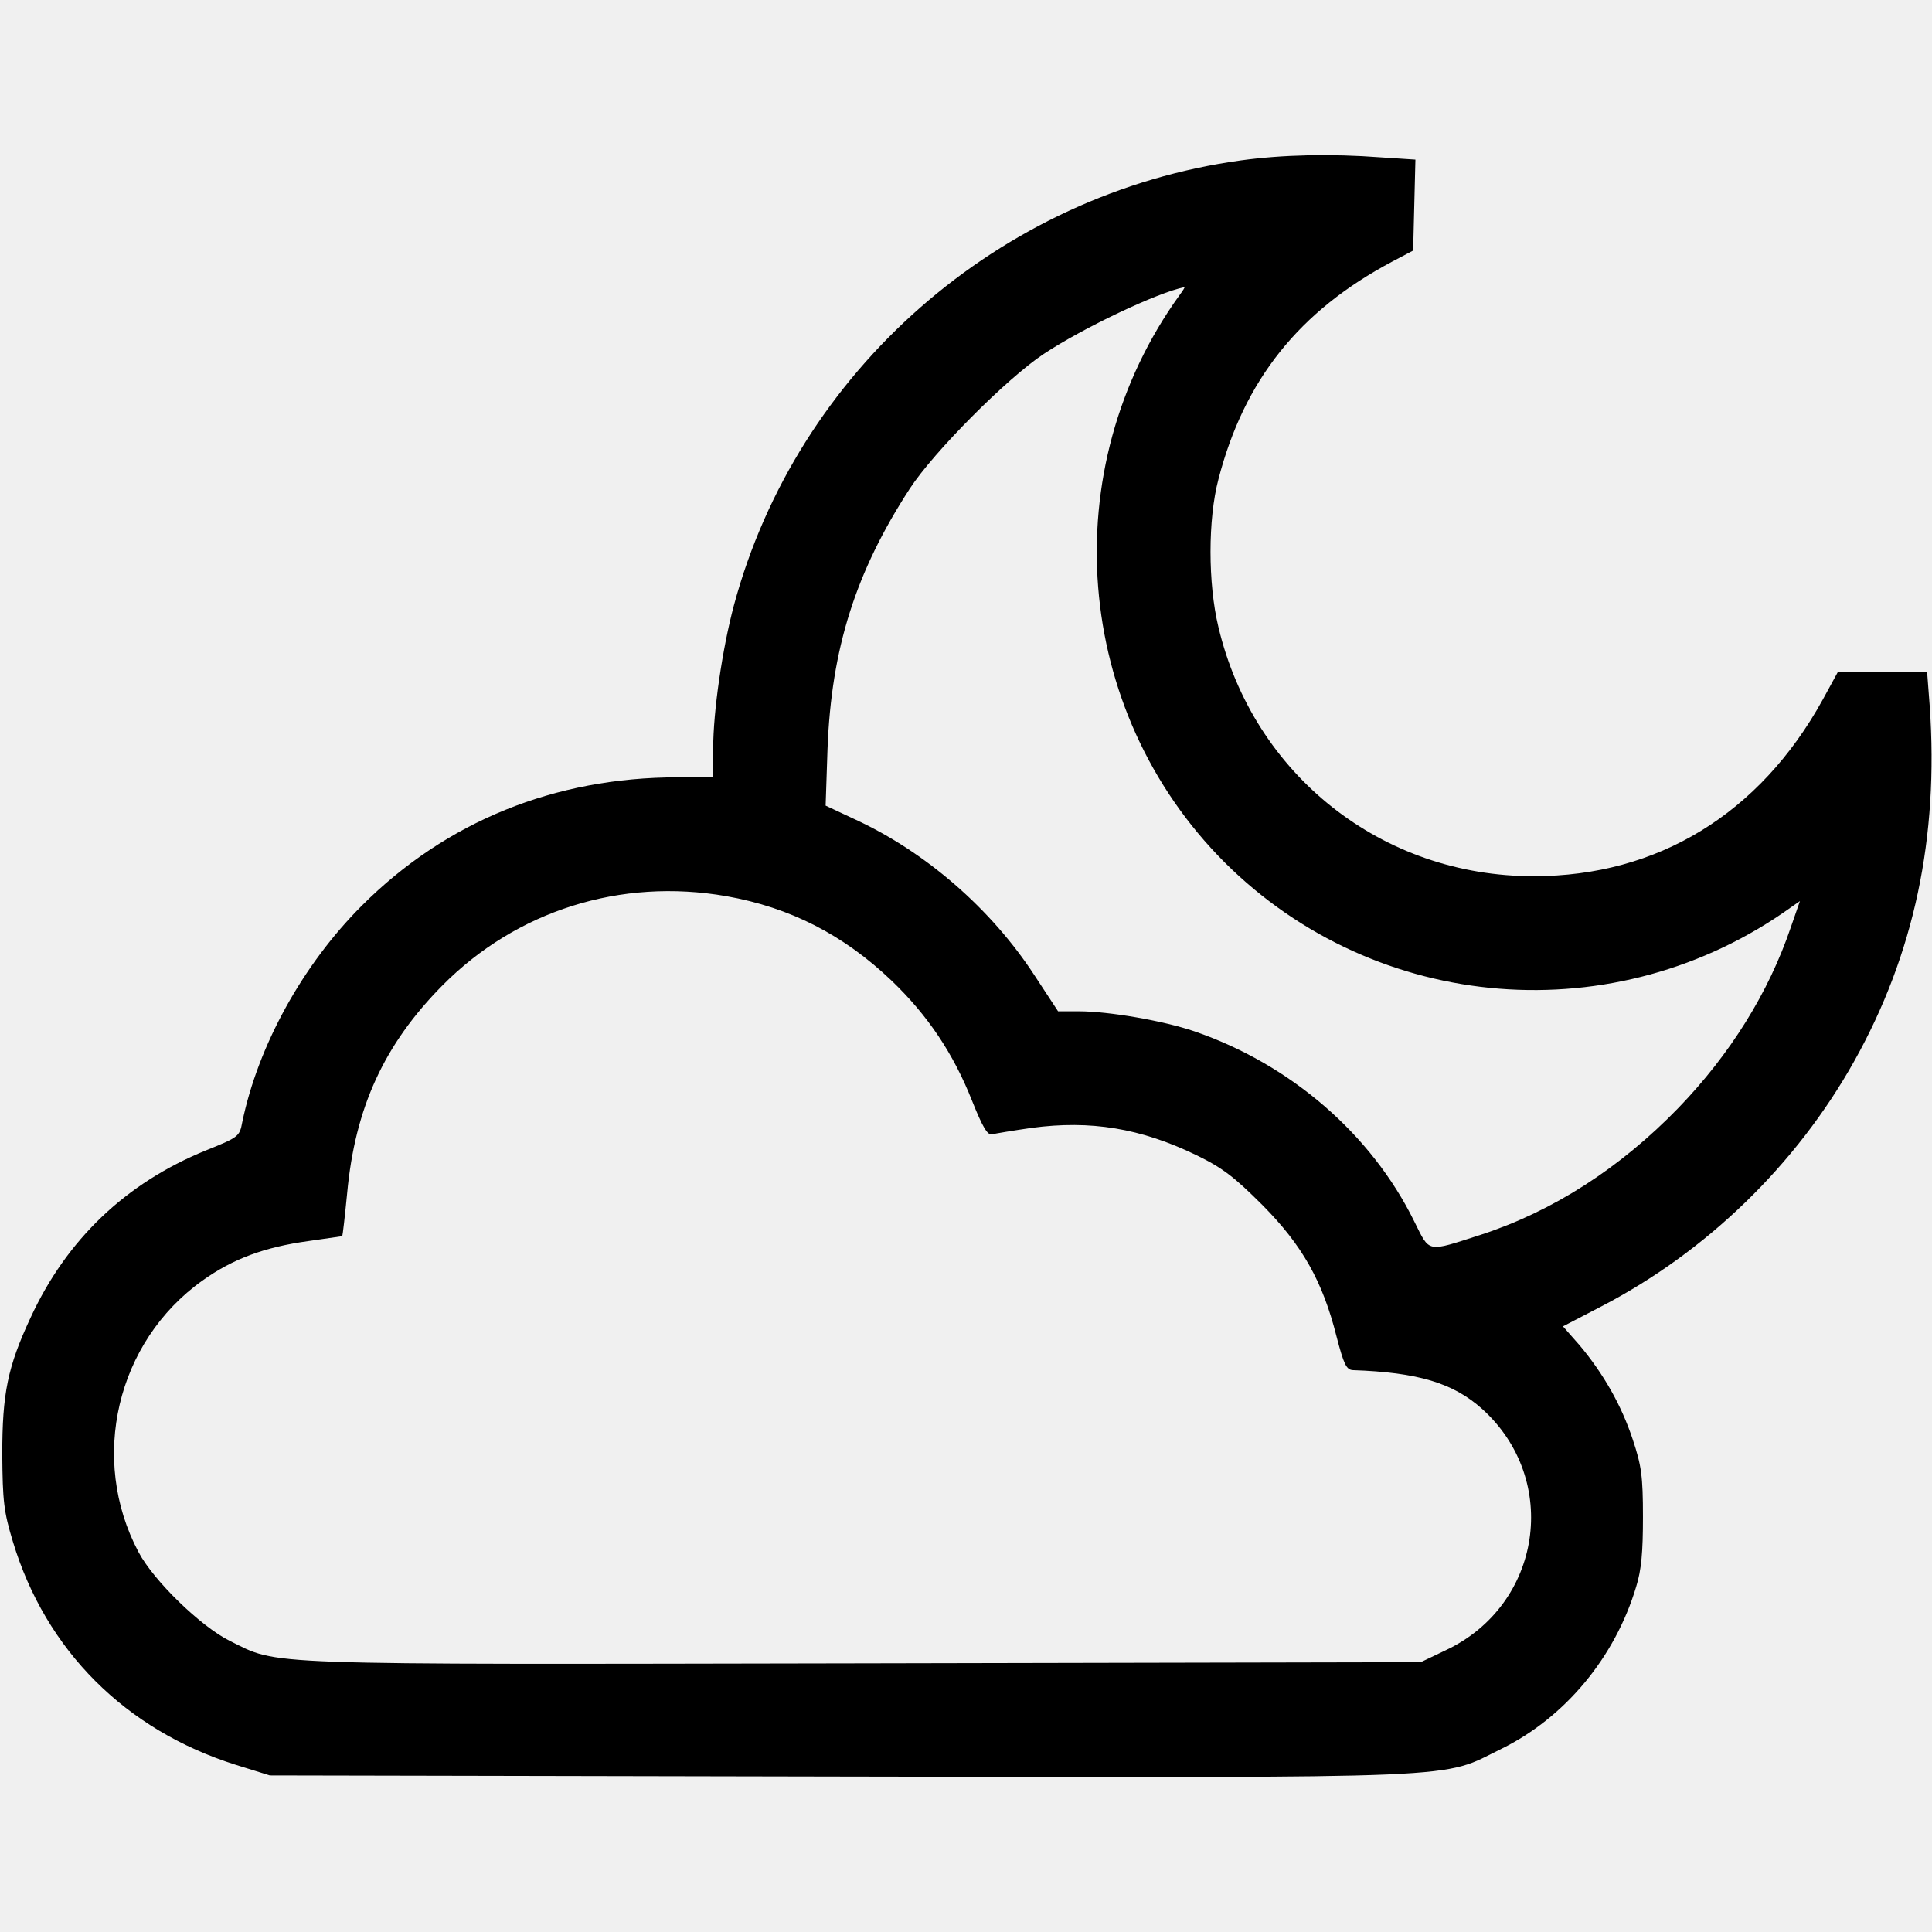
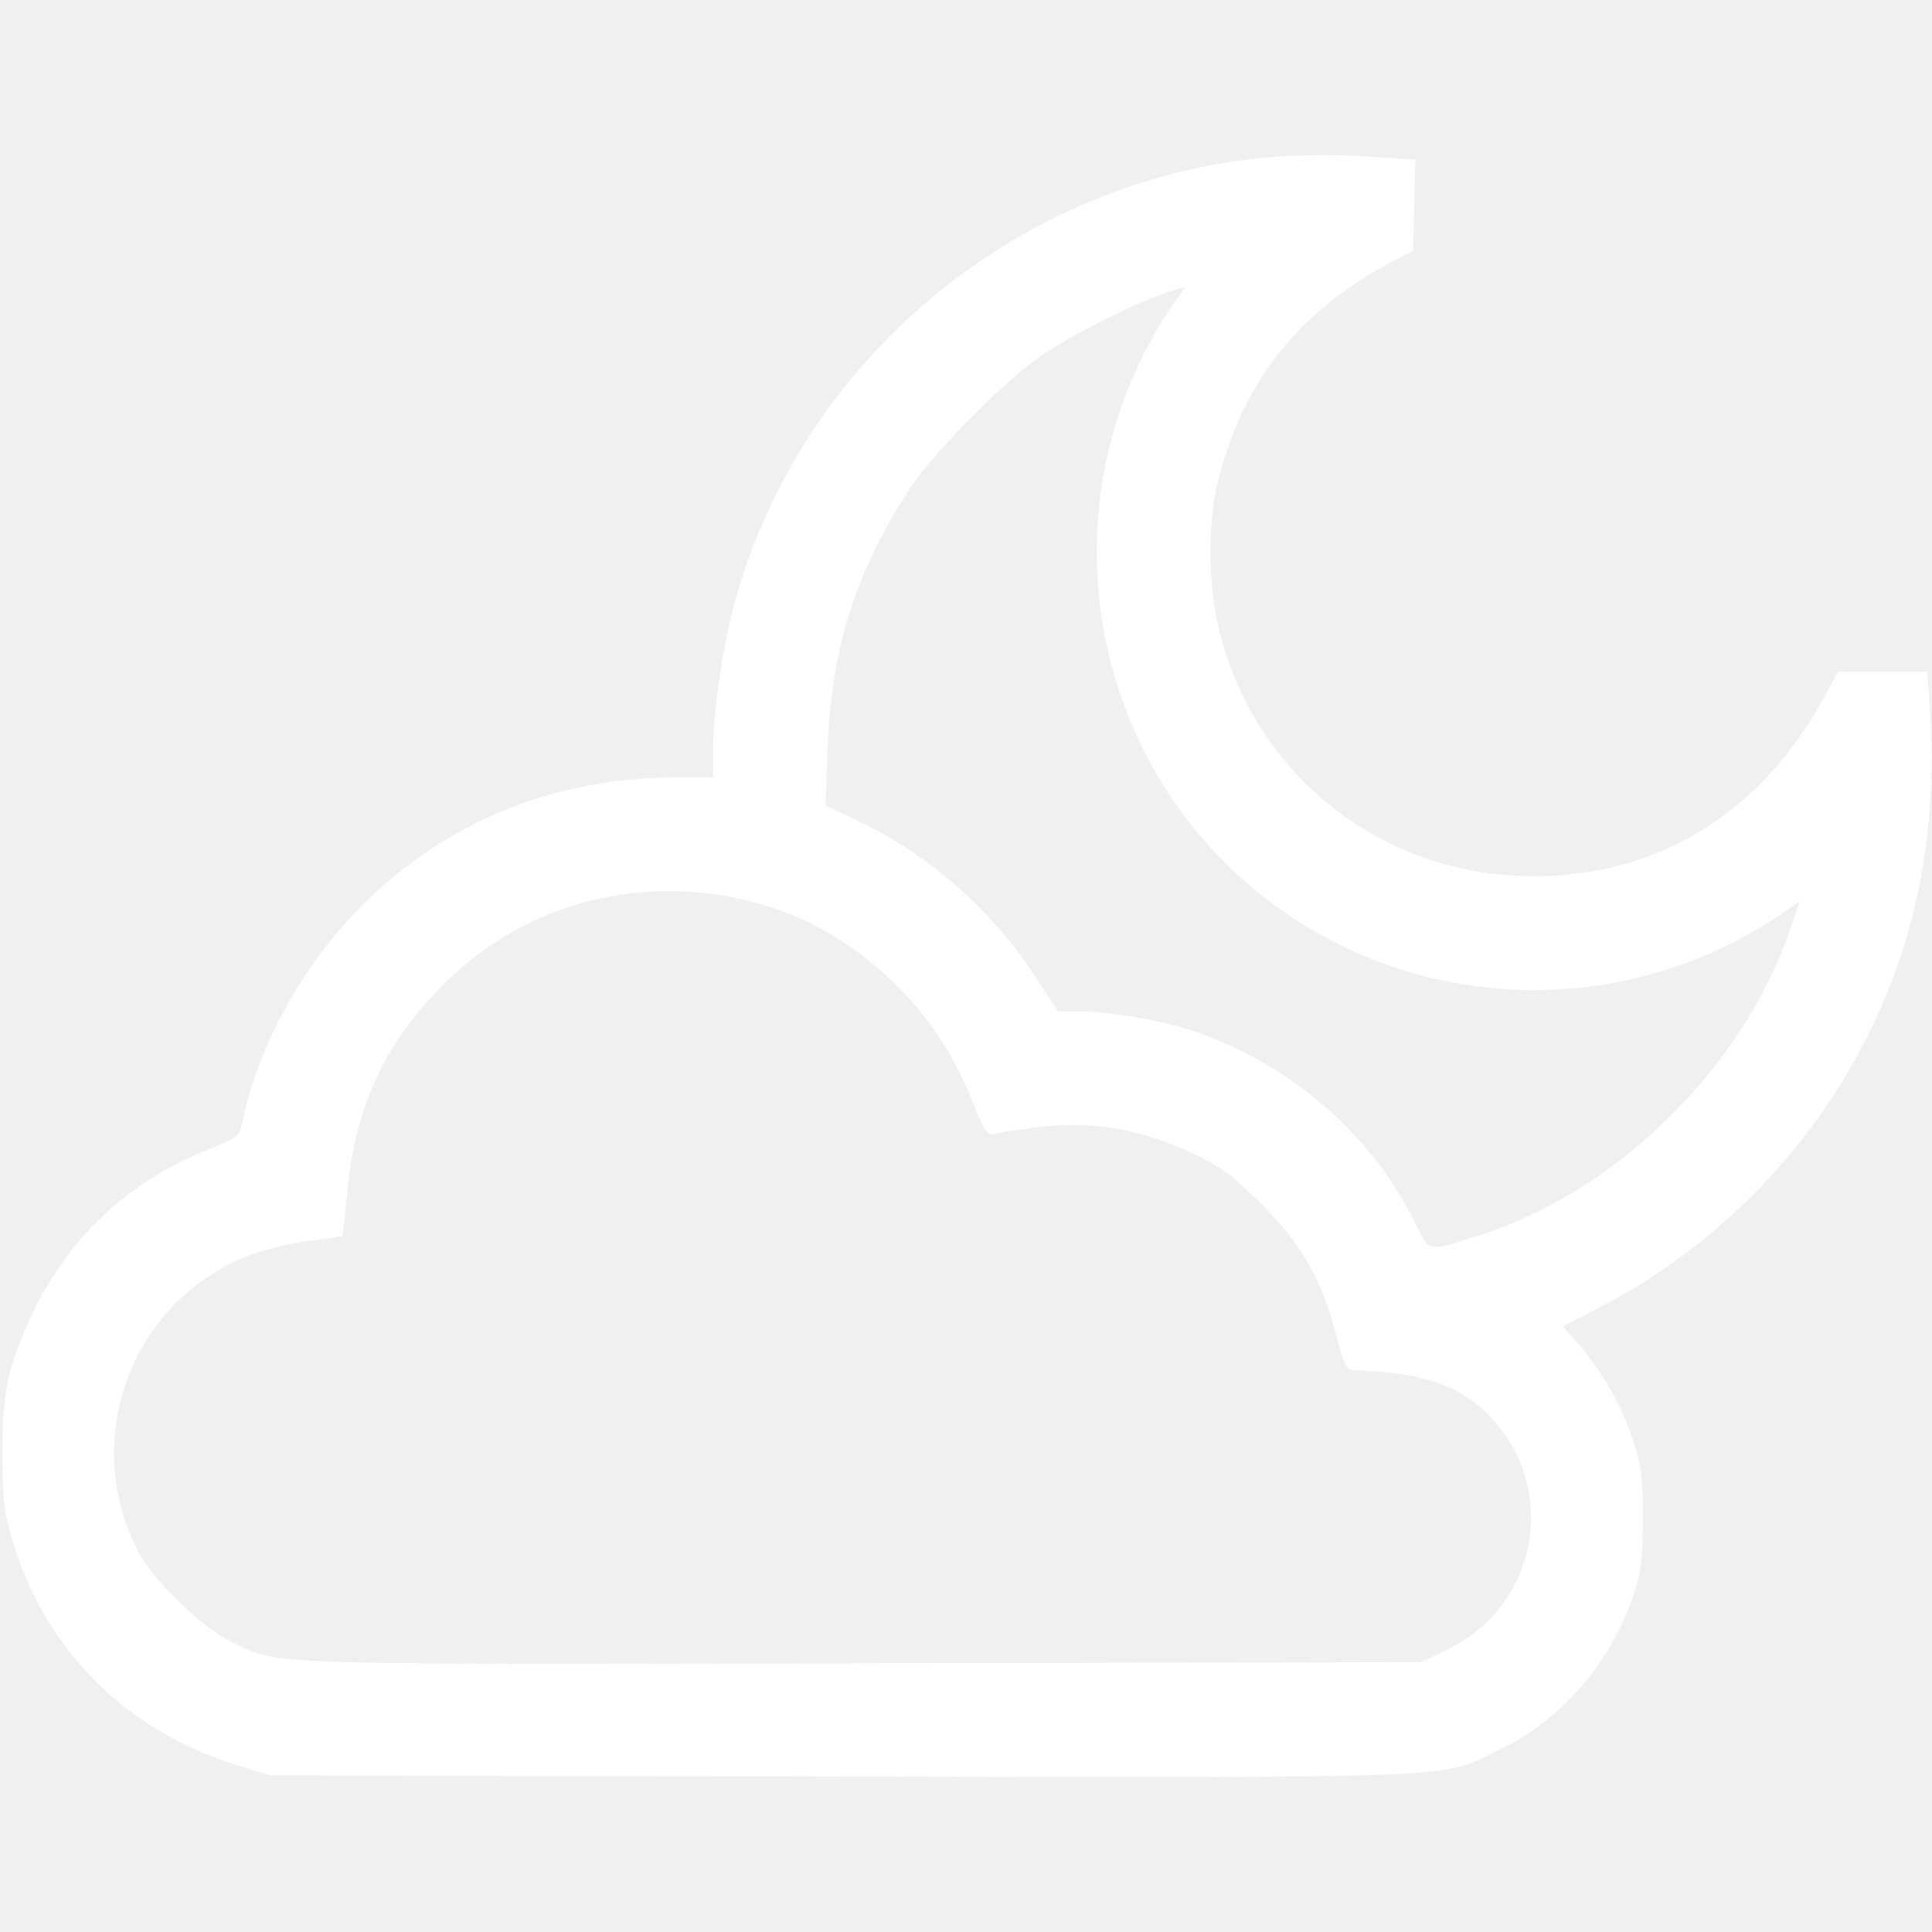
<svg xmlns="http://www.w3.org/2000/svg" version="1.0" width="512pt" height="512pt" viewBox="0 0 512 512" preserveAspectRatio="xMidYMid meet">
-   <g transform="translate(0,512) scale(0.1,-0.1)" fill="#000000" stroke="none">
+   <g transform="translate(0,512) scale(0.1,-0.1)" fill="#ffffff" stroke="none">
    <path d="M3289 4695 c-641 -88 -1177 -558 -1344 -1179 -31 -116 -55 -282 -55 -380 l0 -76 -94 0 c-326 0 -614 -117 -837 -340 -157 -157 -275 -371 -317 -574 -7 -38 -10 -40 -97 -75 -211 -86 -368 -235 -464 -443 -61 -131 -75 -201 -75 -363 1 -123 4 -151 28 -230 87 -289 299 -500 591 -592 l90 -28 1505 -3 c1701 -3 1595 -7 1760 74 168 83 300 242 356 429 14 45 18 92 18 185 0 108 -4 136 -27 205 -30 91 -78 175 -141 250 l-44 50 102 53 c279 145 516 375 670 650 159 284 224 593 200 940 l-7 92 -118 0 -118 0 -41 -75 c-167 -302 -437 -467 -765 -467 -402 -1 -743 268 -836 660 -28 116 -28 286 0 392 68 263 214 446 461 577 l55 29 3 121 3 120 -92 6 c-132 10 -260 7 -370 -8z m-163 -357 c-333 -462 -282 -1101 119 -1503 403 -402 1038 -452 1502 -119 l23 16 -24 -69 c-59 -174 -161 -337 -298 -479 -155 -160 -333 -274 -523 -336 -146 -47 -135 -49 -177 35 -114 232 -329 417 -583 504 -82 28 -227 53 -306 53 l-55 0 -63 96 c-115 176 -288 326 -474 412 l-79 37 5 150 c10 267 75 470 218 690 64 98 257 292 355 357 104 69 302 163 373 177 2 1 -4 -9 -13 -21z m-1201 -1593 c169 -30 310 -102 438 -224 96 -92 164 -194 213 -318 28 -70 41 -92 53 -89 9 2 56 10 105 17 157 21 289 -1 436 -72 70 -34 101 -58 176 -133 105 -106 159 -201 196 -348 19 -73 26 -88 43 -89 173 -6 266 -34 343 -103 208 -188 158 -519 -96 -639 l-67 -32 -1475 -3 c-1630 -3 -1548 -6 -1682 60 -76 38 -201 159 -241 235 -131 247 -58 557 169 719 81 58 165 89 281 105 48 7 89 13 90 13 1 1 7 52 13 114 21 227 98 394 252 550 197 199 473 286 753 237z" />
  </g>
</svg>
